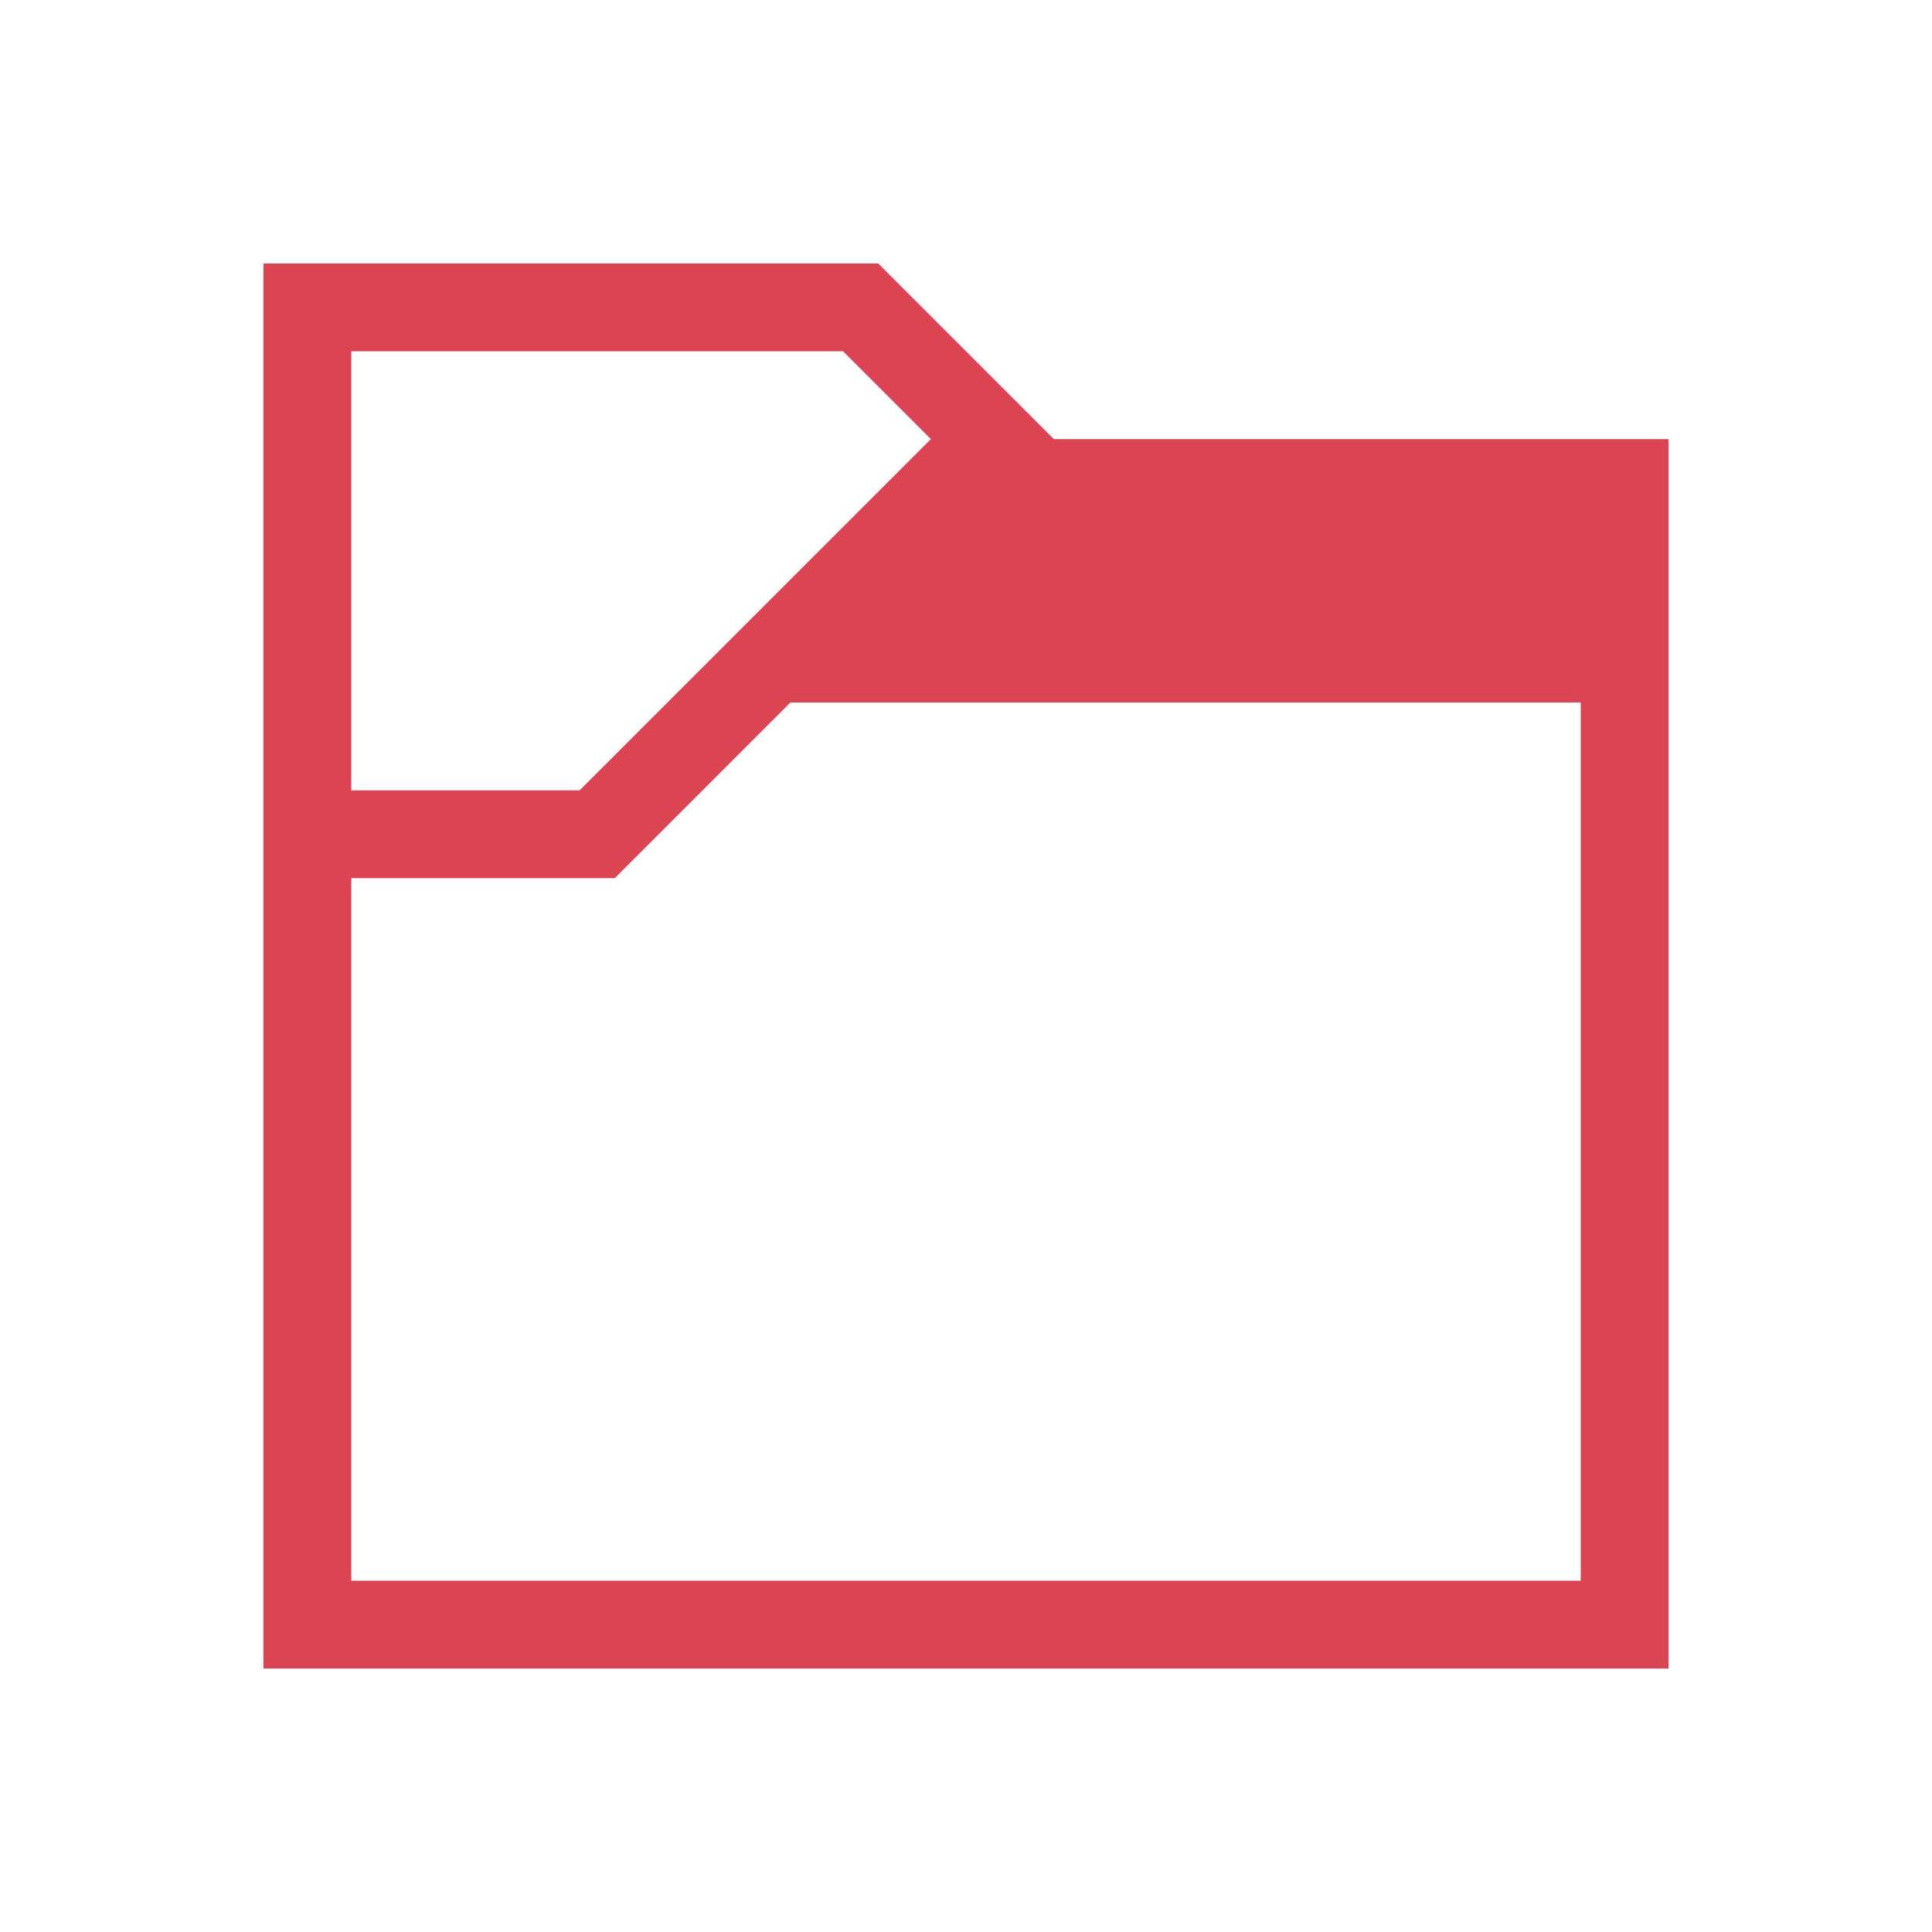
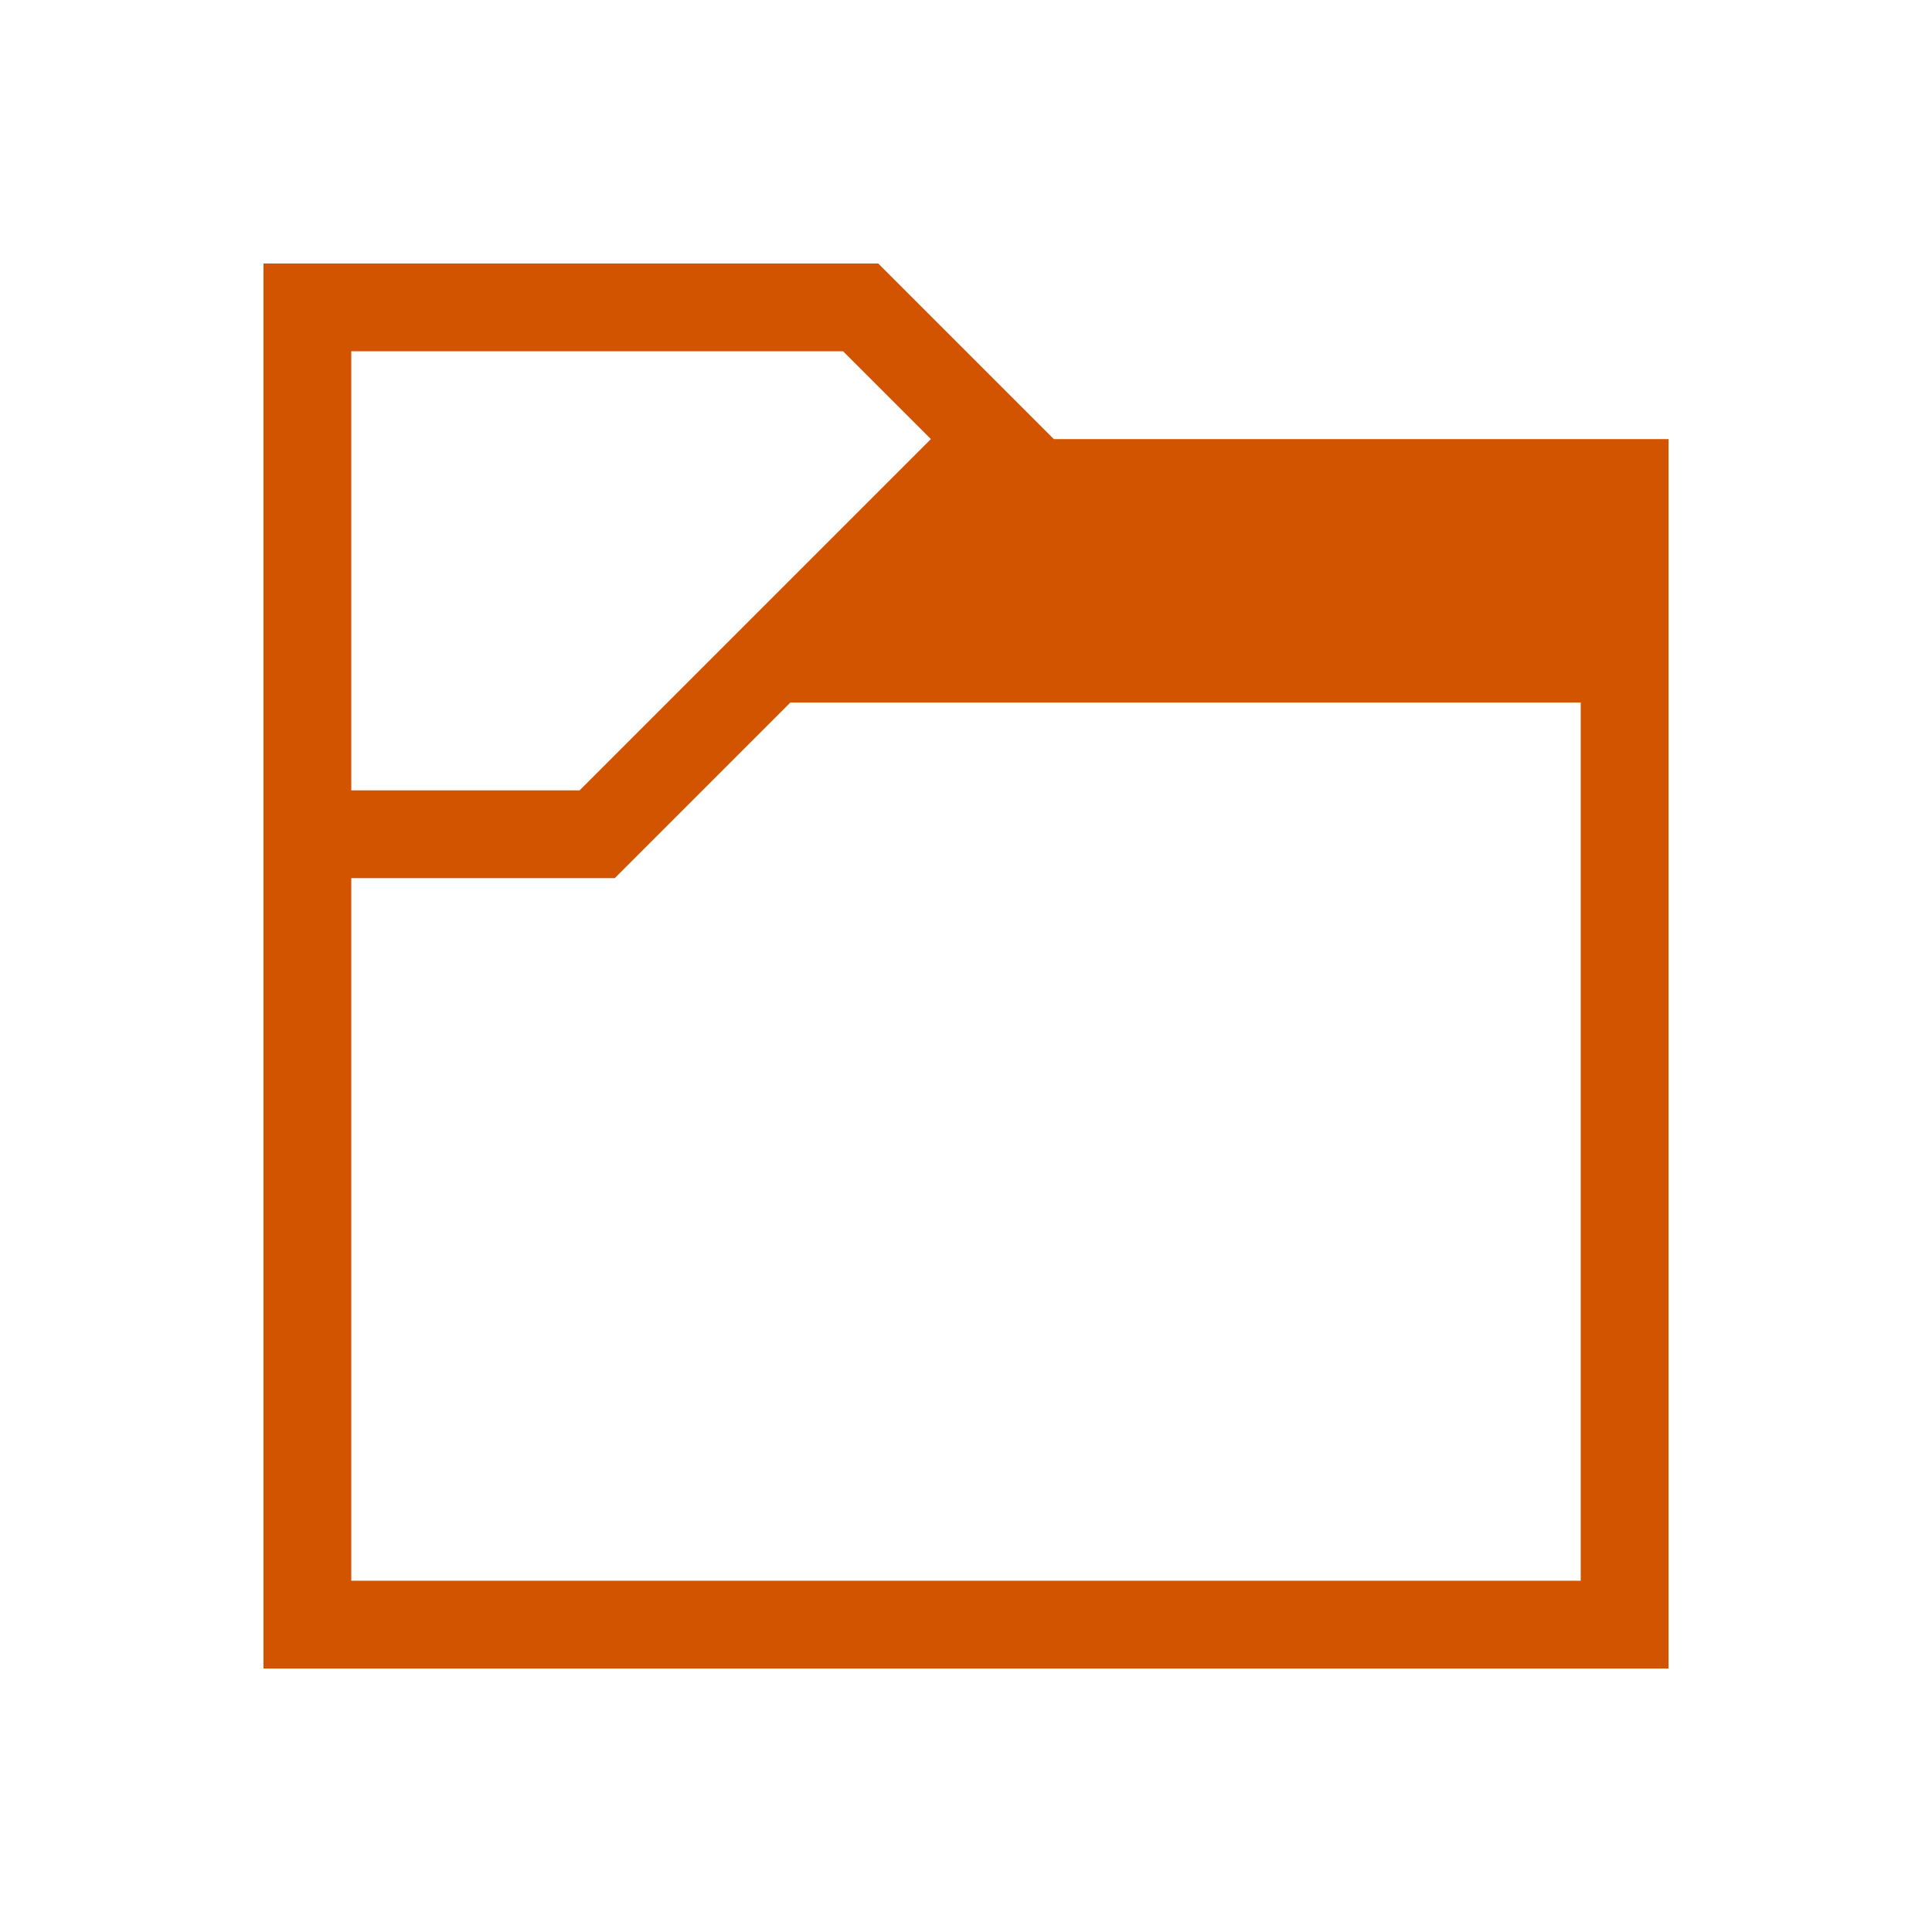
<svg xmlns="http://www.w3.org/2000/svg" viewBox="0 0 22 22">
  <defs id="defs3051">
    <style type="text/css" id="current-color-scheme">
      .ColorScheme-Text {
        color:#232629;
      }
      </style>
  </defs>
-   <path style="fill:#da4453" d="M 3 3 L 3 4 L 3 19 L 4 19 L 19 19 L 19 18 L 19 5 L 12 5 L 10 3 L 10 3 L 10 3 L 4 3 L 3 3 z M 4 4 L 7 4 L 9.6 4 L 10.6 5 L 6.6 9 L 6.6 9 L 4 9 L 4 4 z M 9 8 L 18 8 L 18 18 L 4 18 L 4 10 L 5.6 10 L 7 10 L 7 10 L 7 10 L 9 8 z " />
+   <path style="fill:#d35400" d="M 3 3 L 3 4 L 3 19 L 4 19 L 19 19 L 19 18 L 19 5 L 12 5 L 10 3 L 10 3 L 10 3 L 4 3 L 3 3 z M 4 4 L 7 4 L 9.6 4 L 10.6 5 L 6.6 9 L 6.6 9 L 4 9 L 4 4 z M 9 8 L 18 8 L 18 18 L 4 18 L 4 10 L 5.6 10 L 7 10 L 7 10 L 7 10 L 9 8 z " />
</svg>
